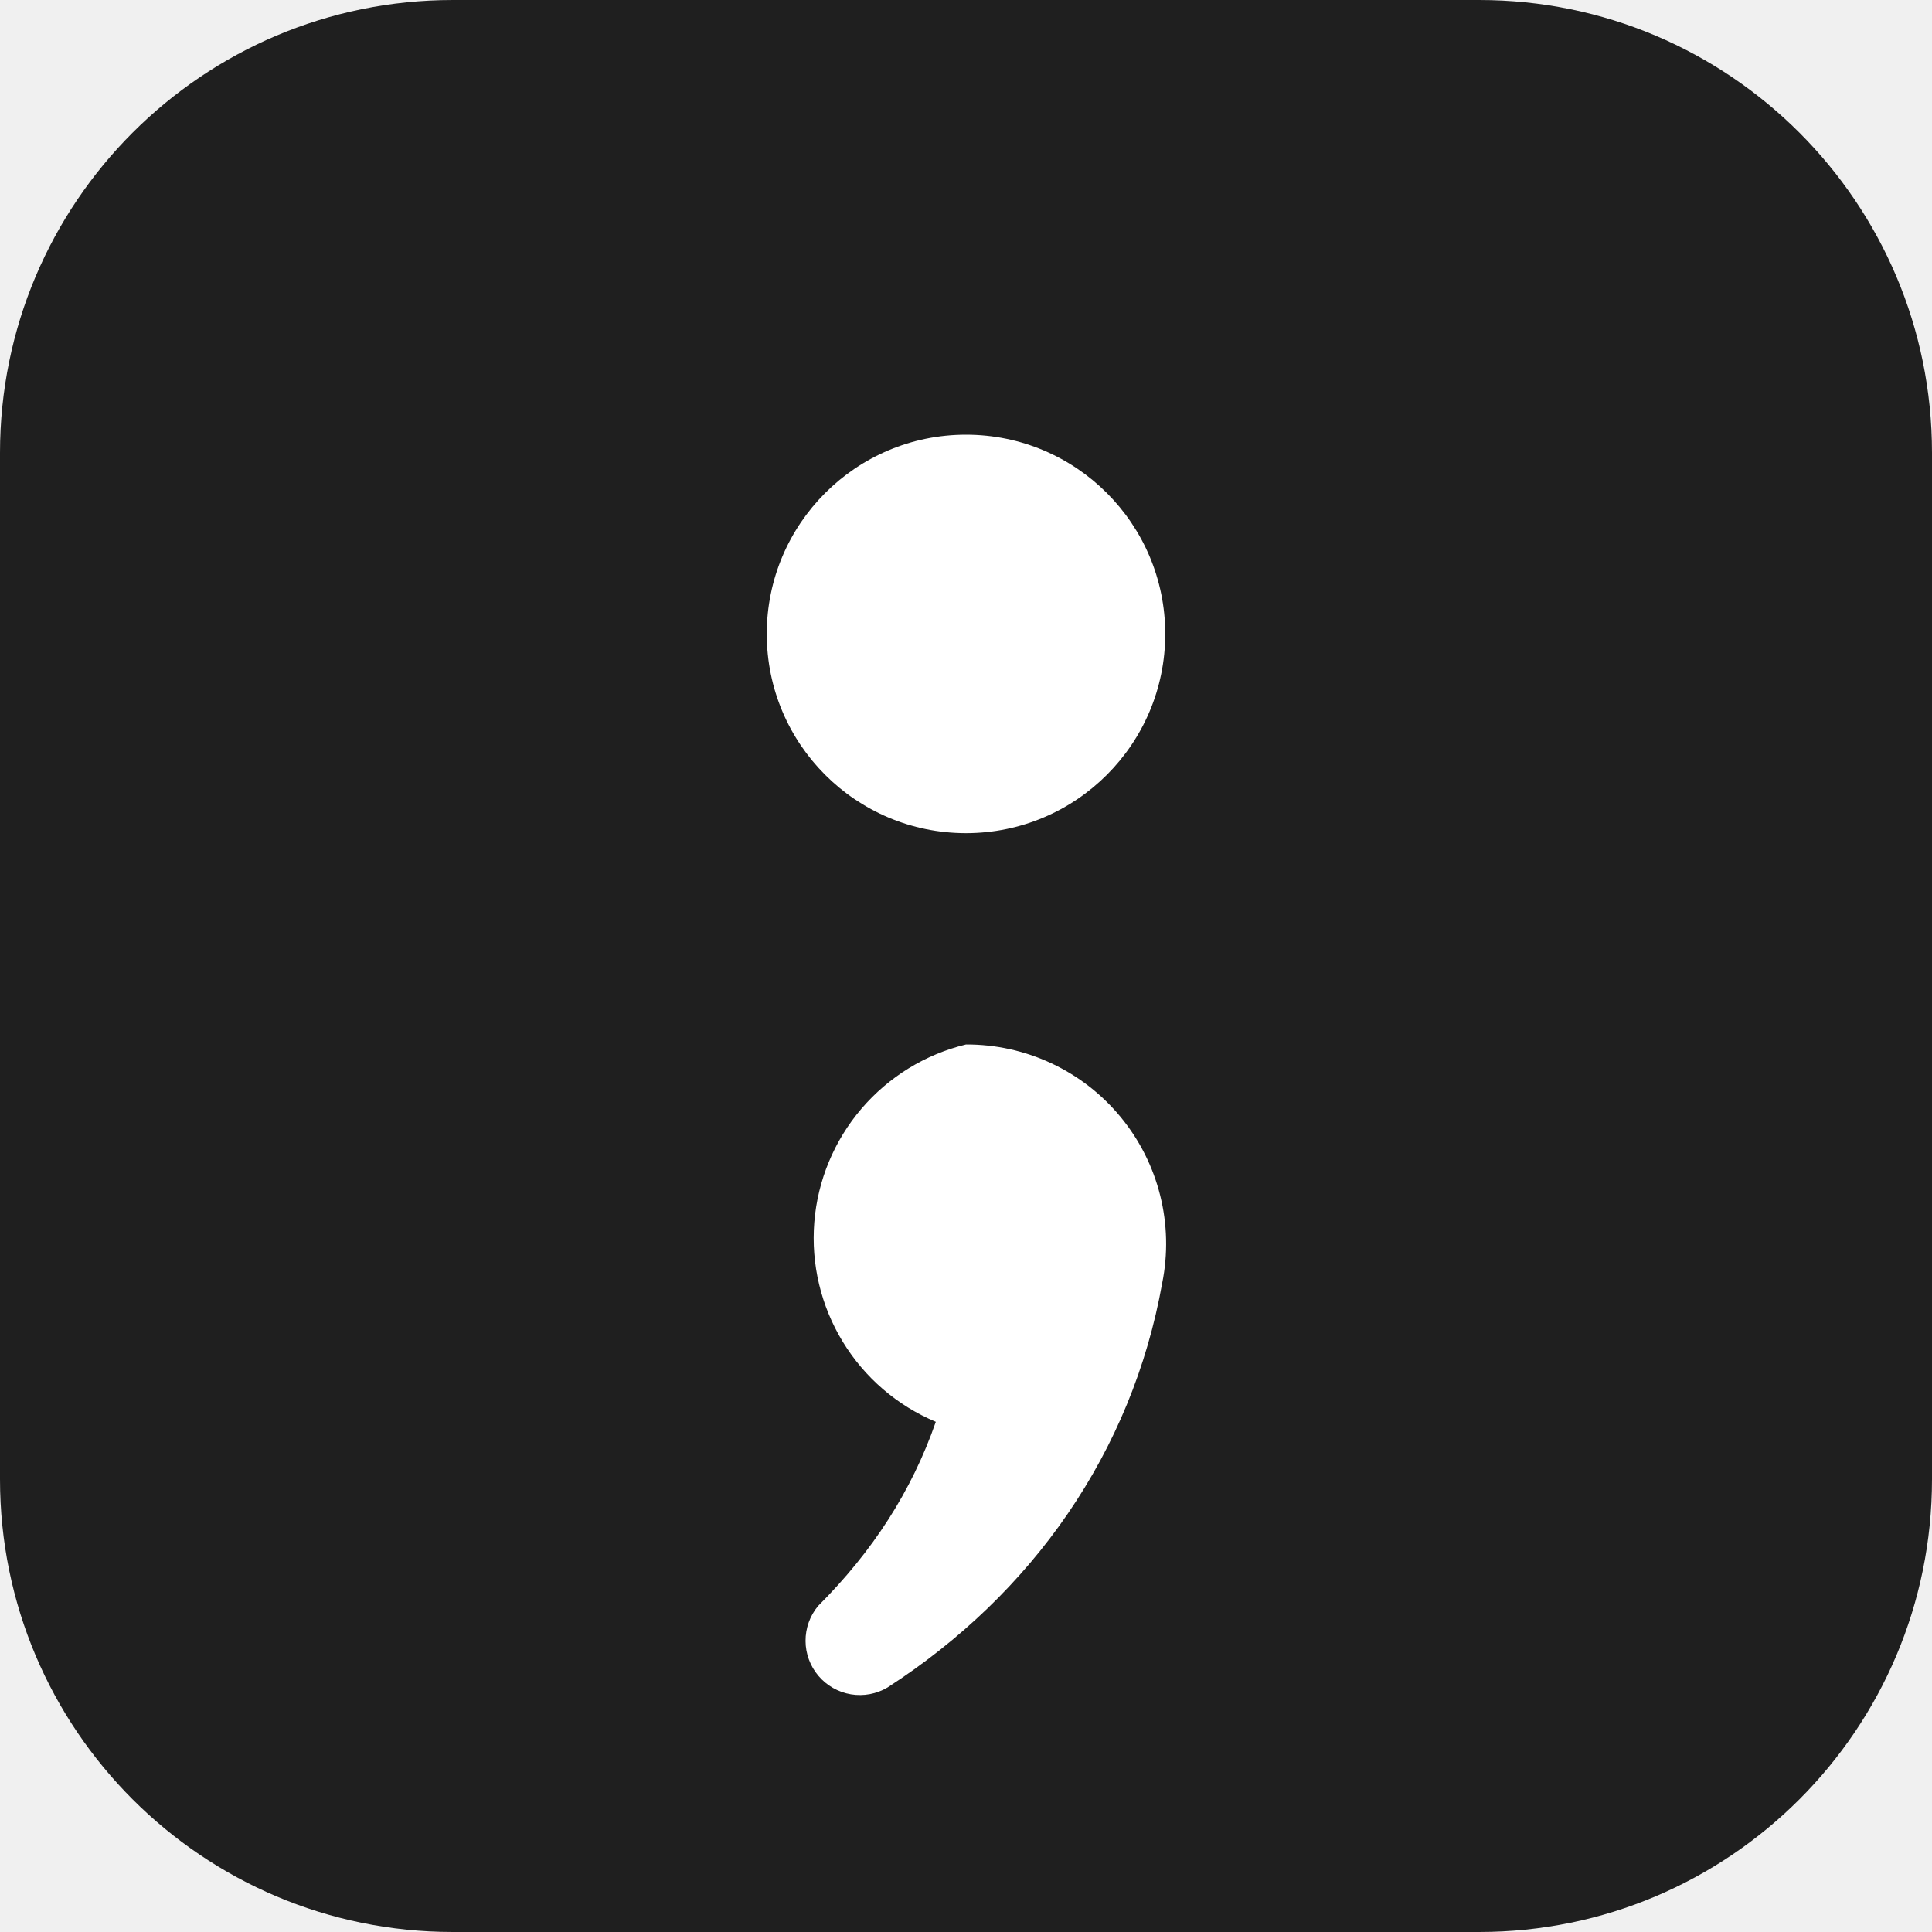
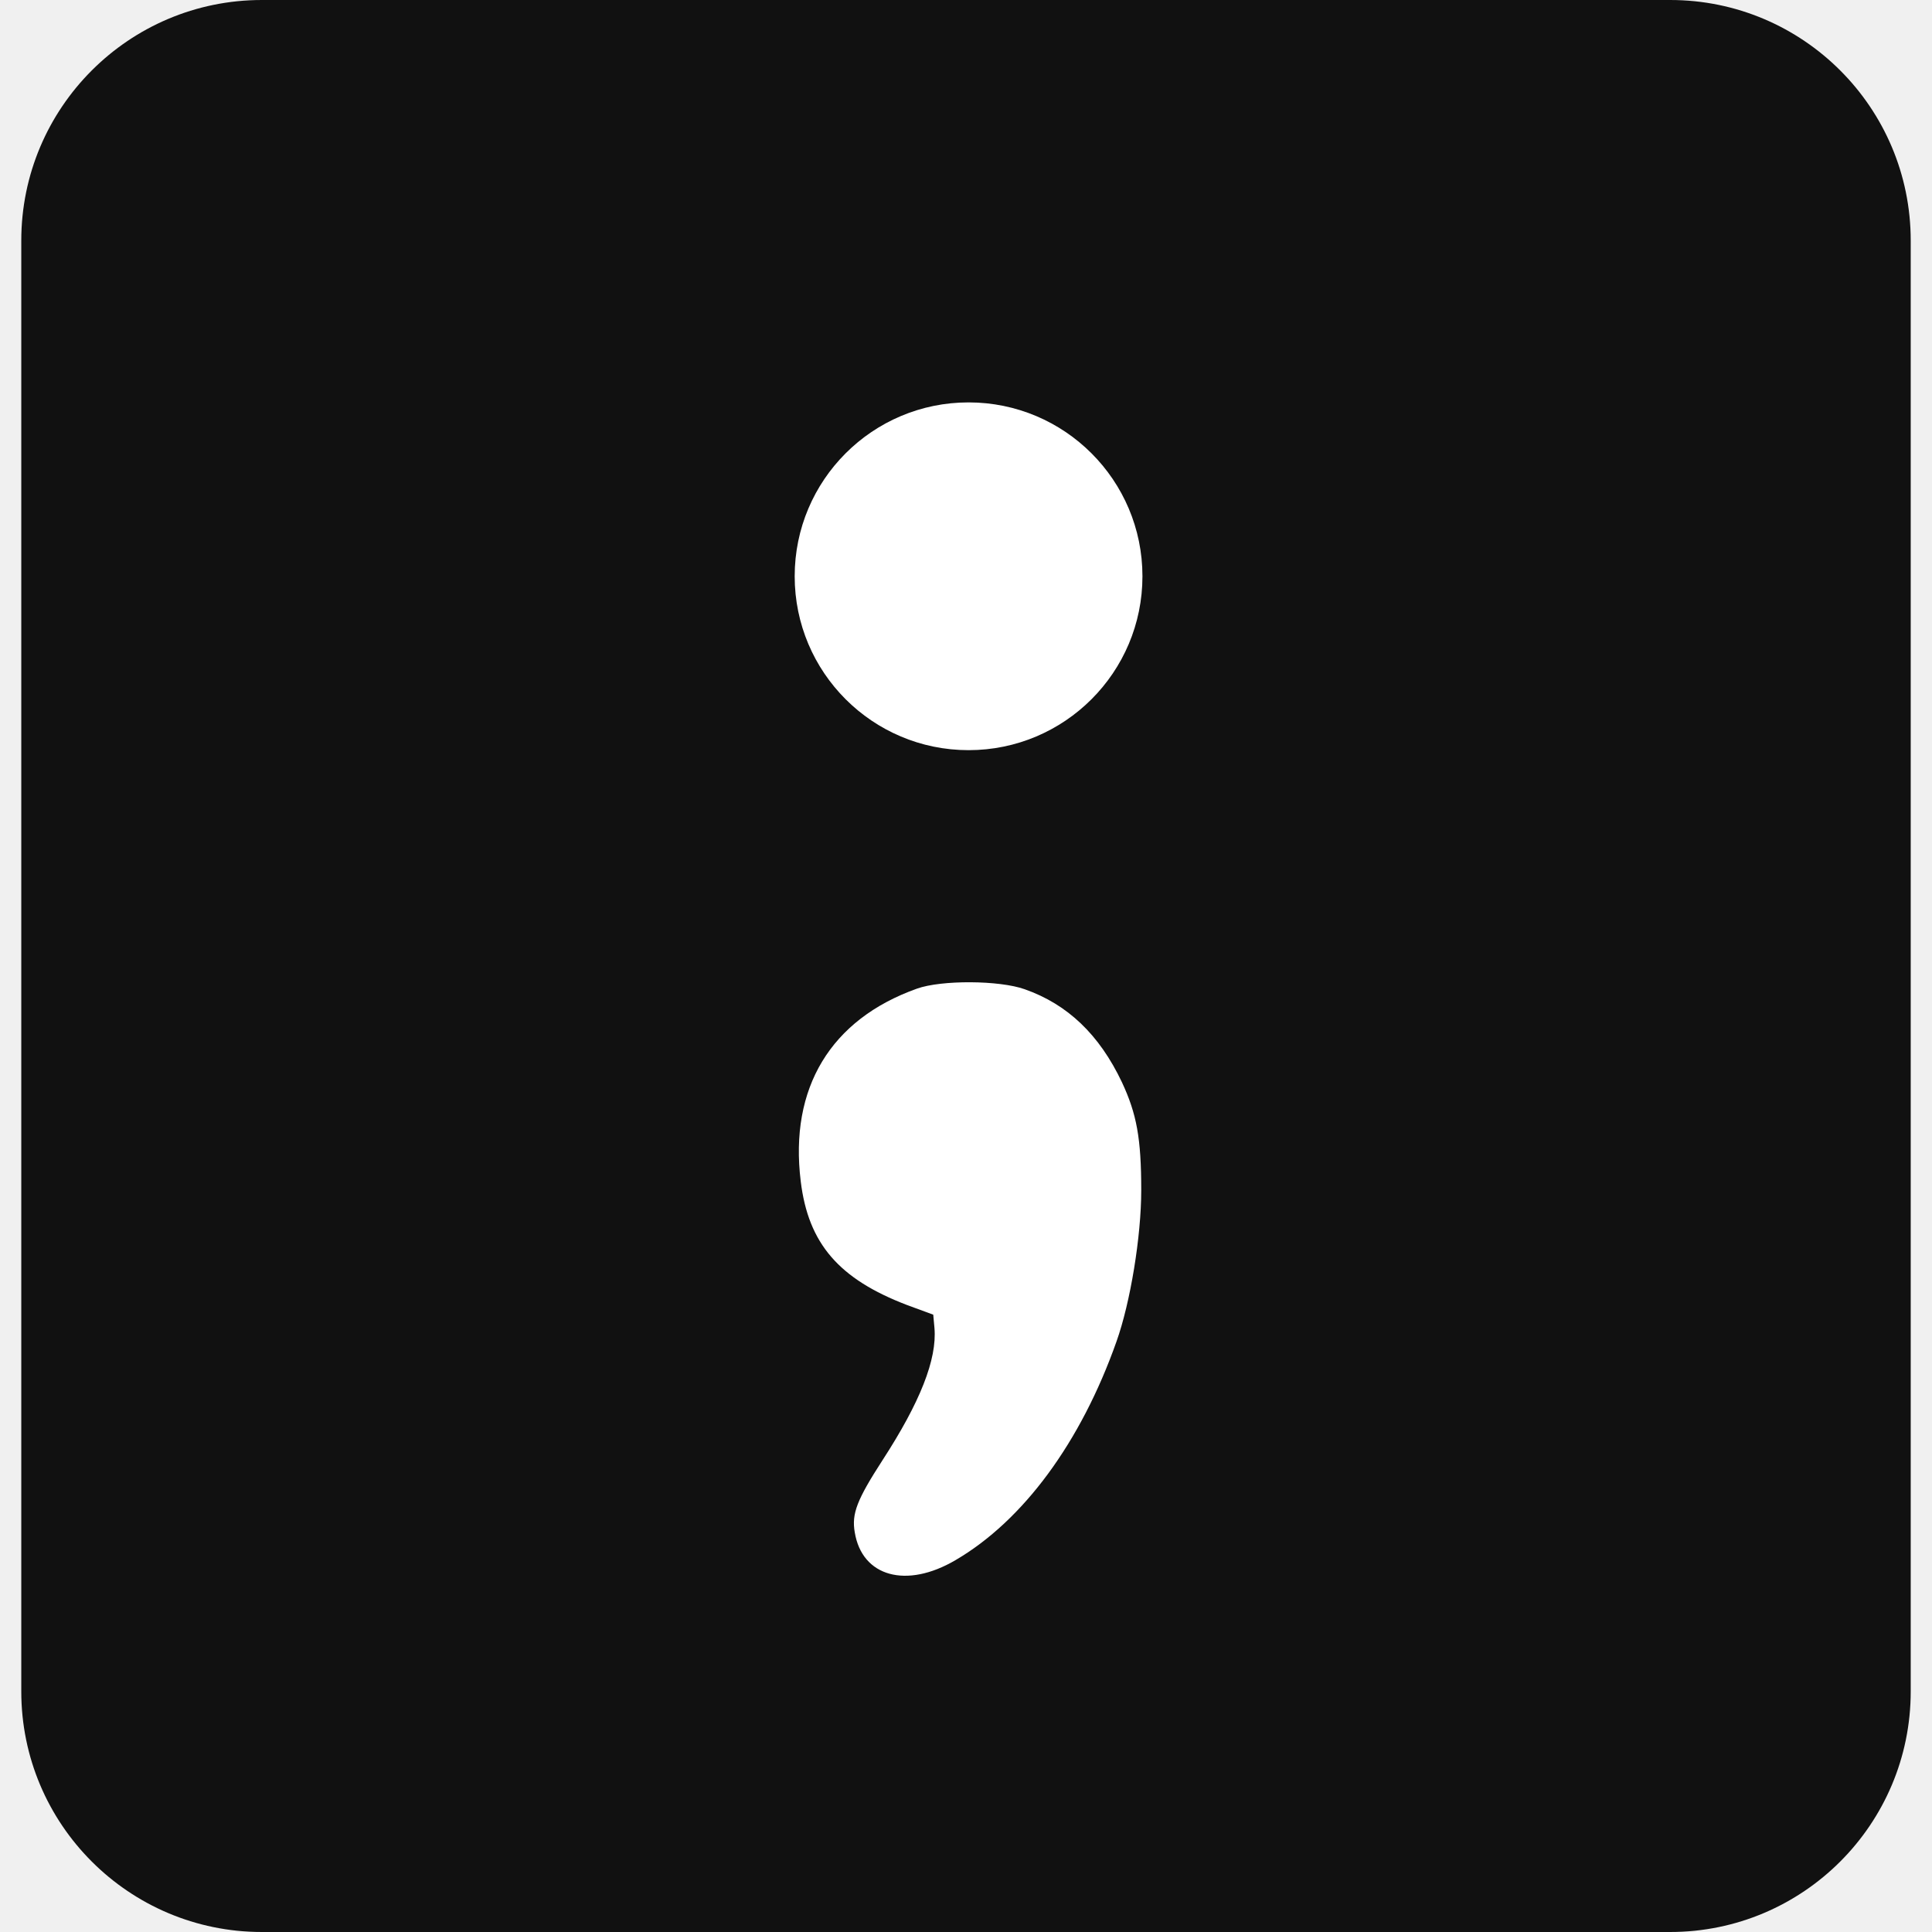
- <svg xmlns="http://www.w3.org/2000/svg" width="64" height="64" viewBox="0 0 64 64" fill="none">
-   <path d="M49 0H15C6.716 0 0 6.716 0 15V49C0 57.284 6.716 64 15 64H49C57.284 64 64 57.284 64 49V15C64 6.716 57.284 0 49 0Z" fill="#1F1F1F" />
-   <path d="M32 27.6C35.645 27.6 38.6 24.645 38.6 21C38.6 17.355 35.645 14.4 32 14.4C28.355 14.4 25.4 17.355 25.4 21C25.4 24.645 28.355 27.6 32 27.6Z" fill="white" />
-   <path d="M32 34.6C32.979 34.596 33.947 34.809 34.834 35.226C35.721 35.642 36.504 36.25 37.126 37.007C37.748 37.763 38.194 38.648 38.432 39.599C38.67 40.549 38.693 41.54 38.5 42.5C37.5 48.1 34.2 52.8 29.4 55.9C29.035 56.116 28.605 56.196 28.187 56.126C27.769 56.056 27.389 55.84 27.114 55.517C26.839 55.195 26.687 54.785 26.685 54.361C26.682 53.937 26.829 53.526 27.1 53.2C28.9 51.4 30.2 49.4 31 47.1C29.718 46.562 28.639 45.633 27.917 44.446C27.194 43.259 26.864 41.874 26.975 40.488C27.086 39.103 27.632 37.787 28.534 36.73C29.436 35.673 30.649 34.927 32 34.6Z" fill="white" />
+ <svg xmlns="http://www.w3.org/2000/svg" width="64" height="64" viewBox="0 0 62.59 64" fill="none">
+   <path d="M7.97 0H54.62A7.97 7.97 0 0 1 62.59 7.97V56.03A7.97 7.97 0 0 1 54.62 64H7.97A7.97 7.97 0 0 1 0 56.03V7.97A7.97 7.97 0 0 1 7.97 0Z" fill="#111111" />
+   <path d="M25.62 19.09A5.76 5.76 0 1 0 37.14 19.09A5.76 5.76 0 1 0 25.62 19.09Z" fill="white" />
+   <path d="M 29.67 32.75 C 26.81 33.77, 25.44 36.04, 25.82 39.13 C 26.07 41.2, 27.09 42.37, 29.34 43.23 L 30.21 43.55 30.25 43.99 C 30.34 45.03, 29.77 46.46, 28.53 48.37 C 27.69 49.67, 27.5 50.14, 27.61 50.76 C 27.85 52.23, 29.32 52.64, 30.95 51.68 C 33.19 50.37, 35.1 47.78, 36.28 44.44 C 36.74 43.15, 37.1 40.96, 37.1 39.43 C 37.1 37.71, 36.95 36.9, 36.46 35.85 C 35.71 34.27, 34.66 33.27, 33.24 32.77 C 32.4 32.47, 30.48 32.46, 29.67 32.75" fill="white" fill-rule="evenodd" />
</svg>
